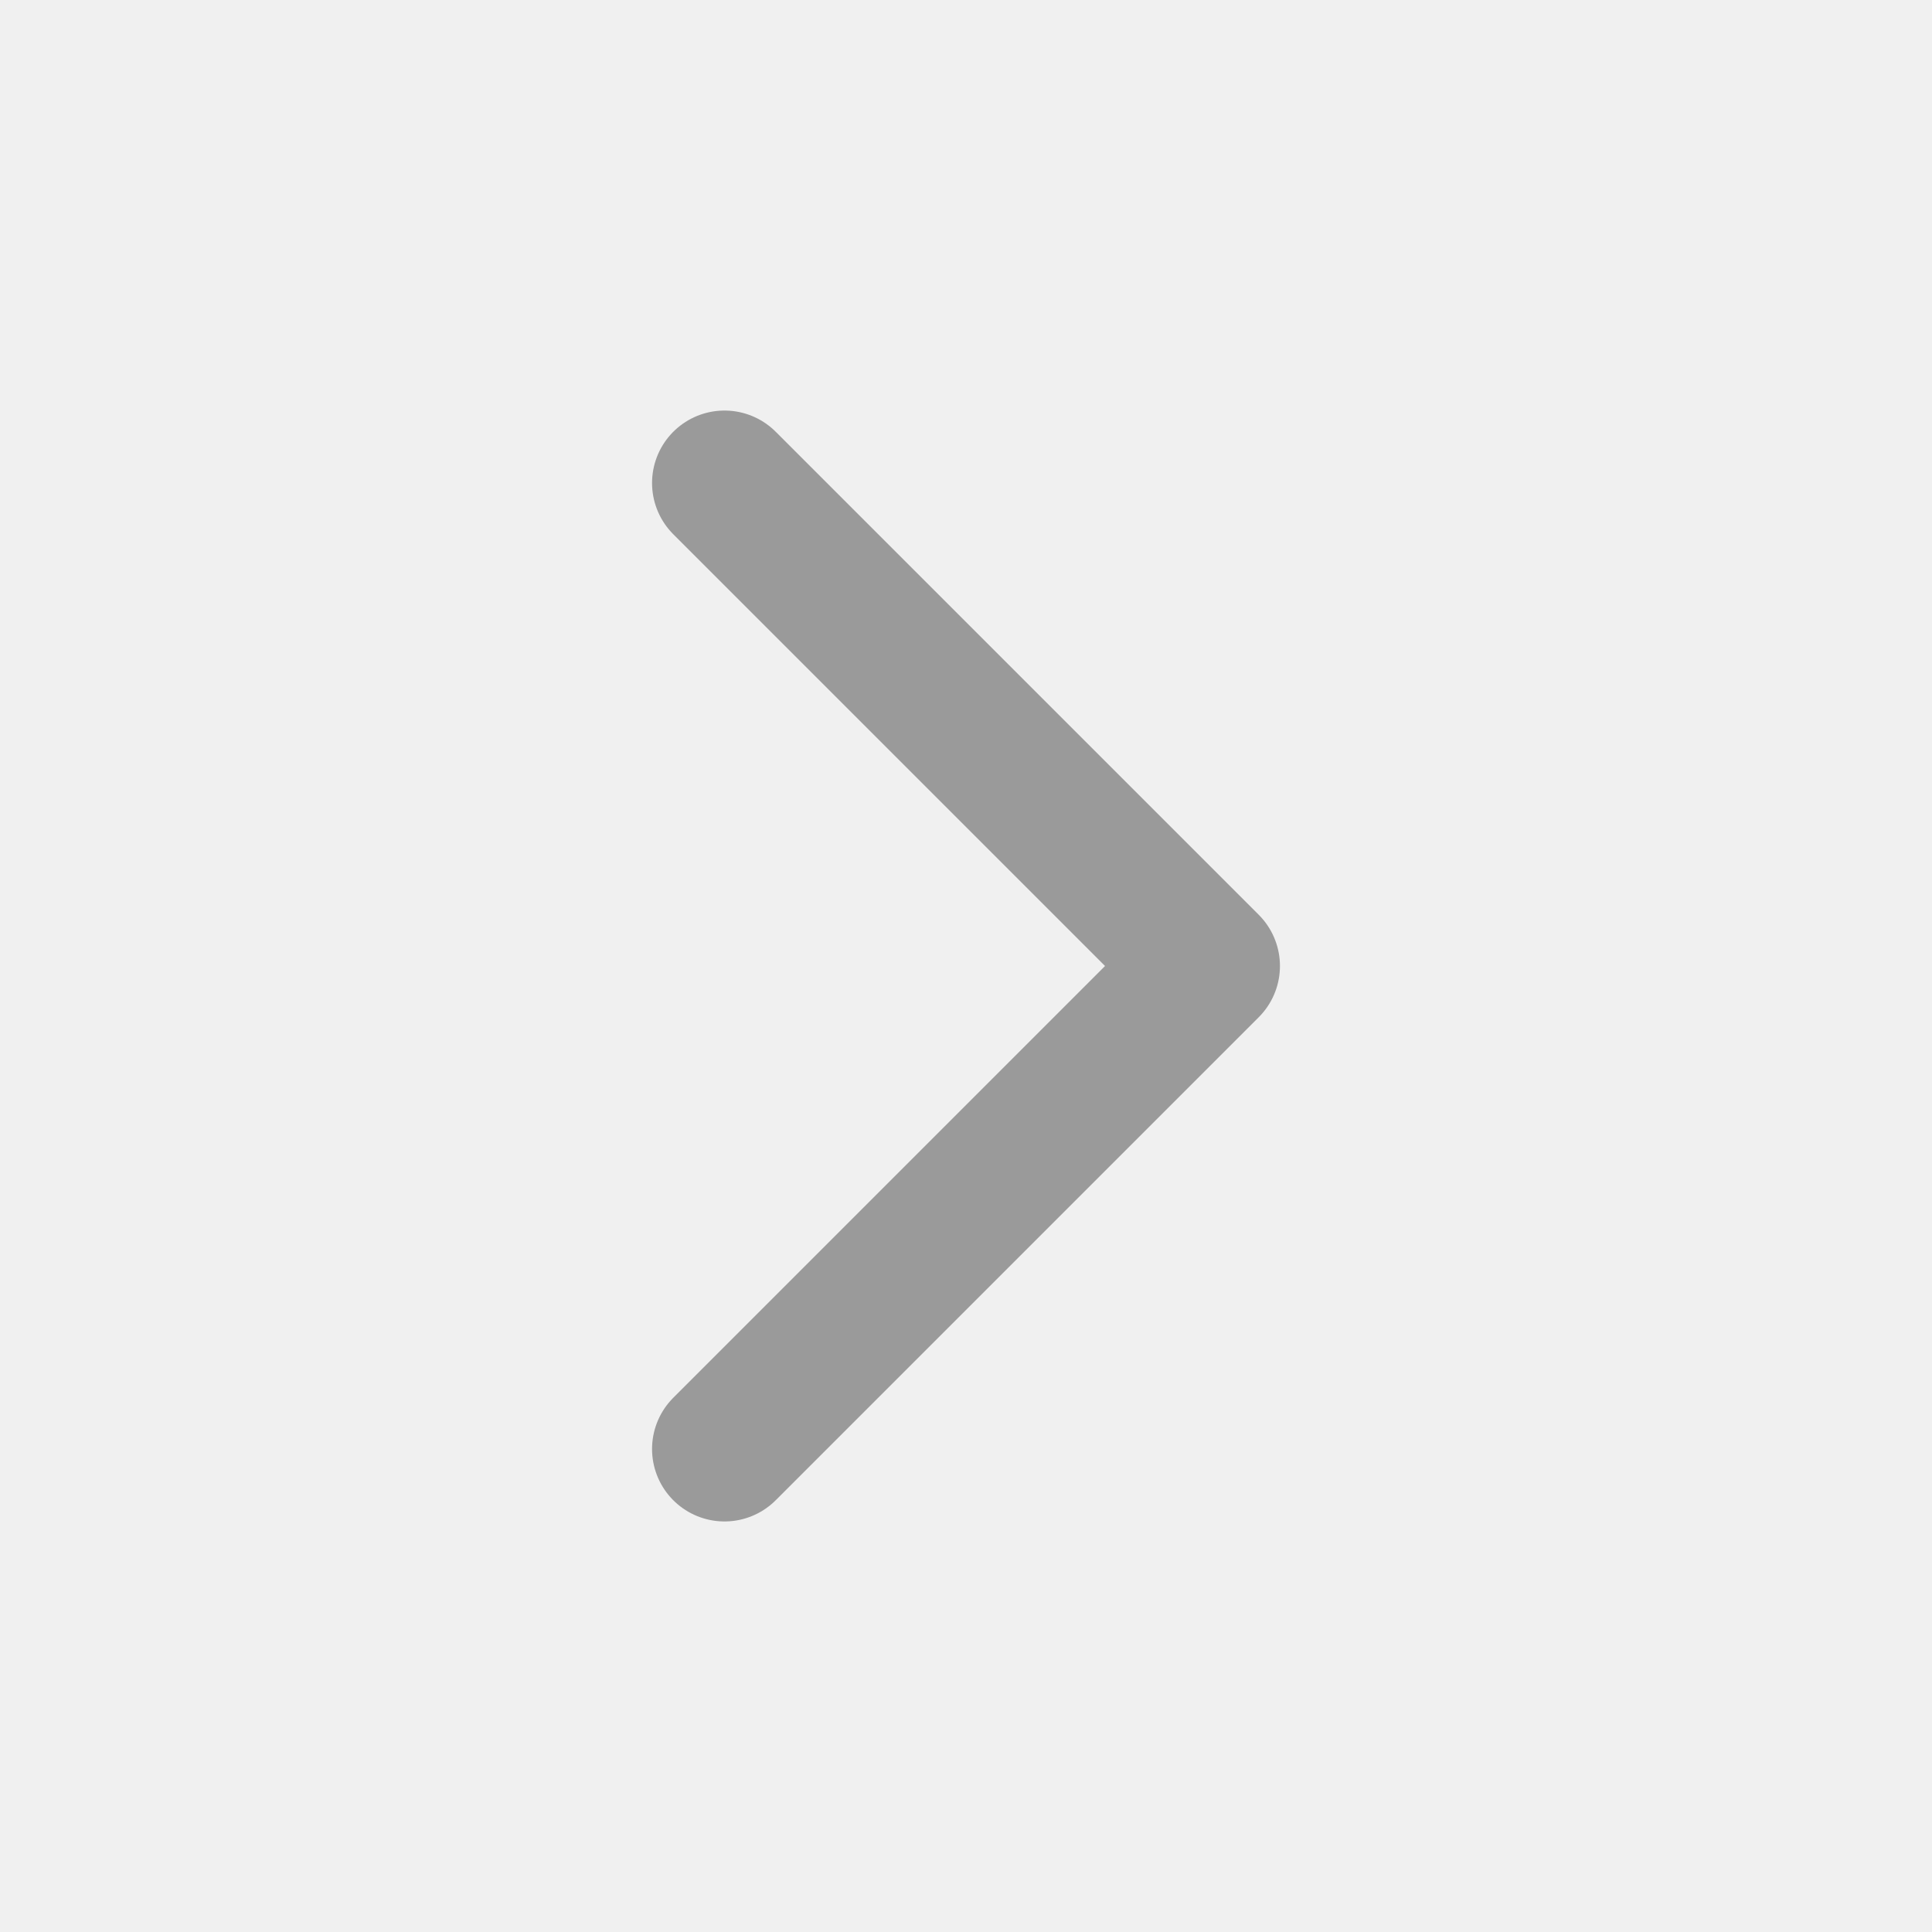
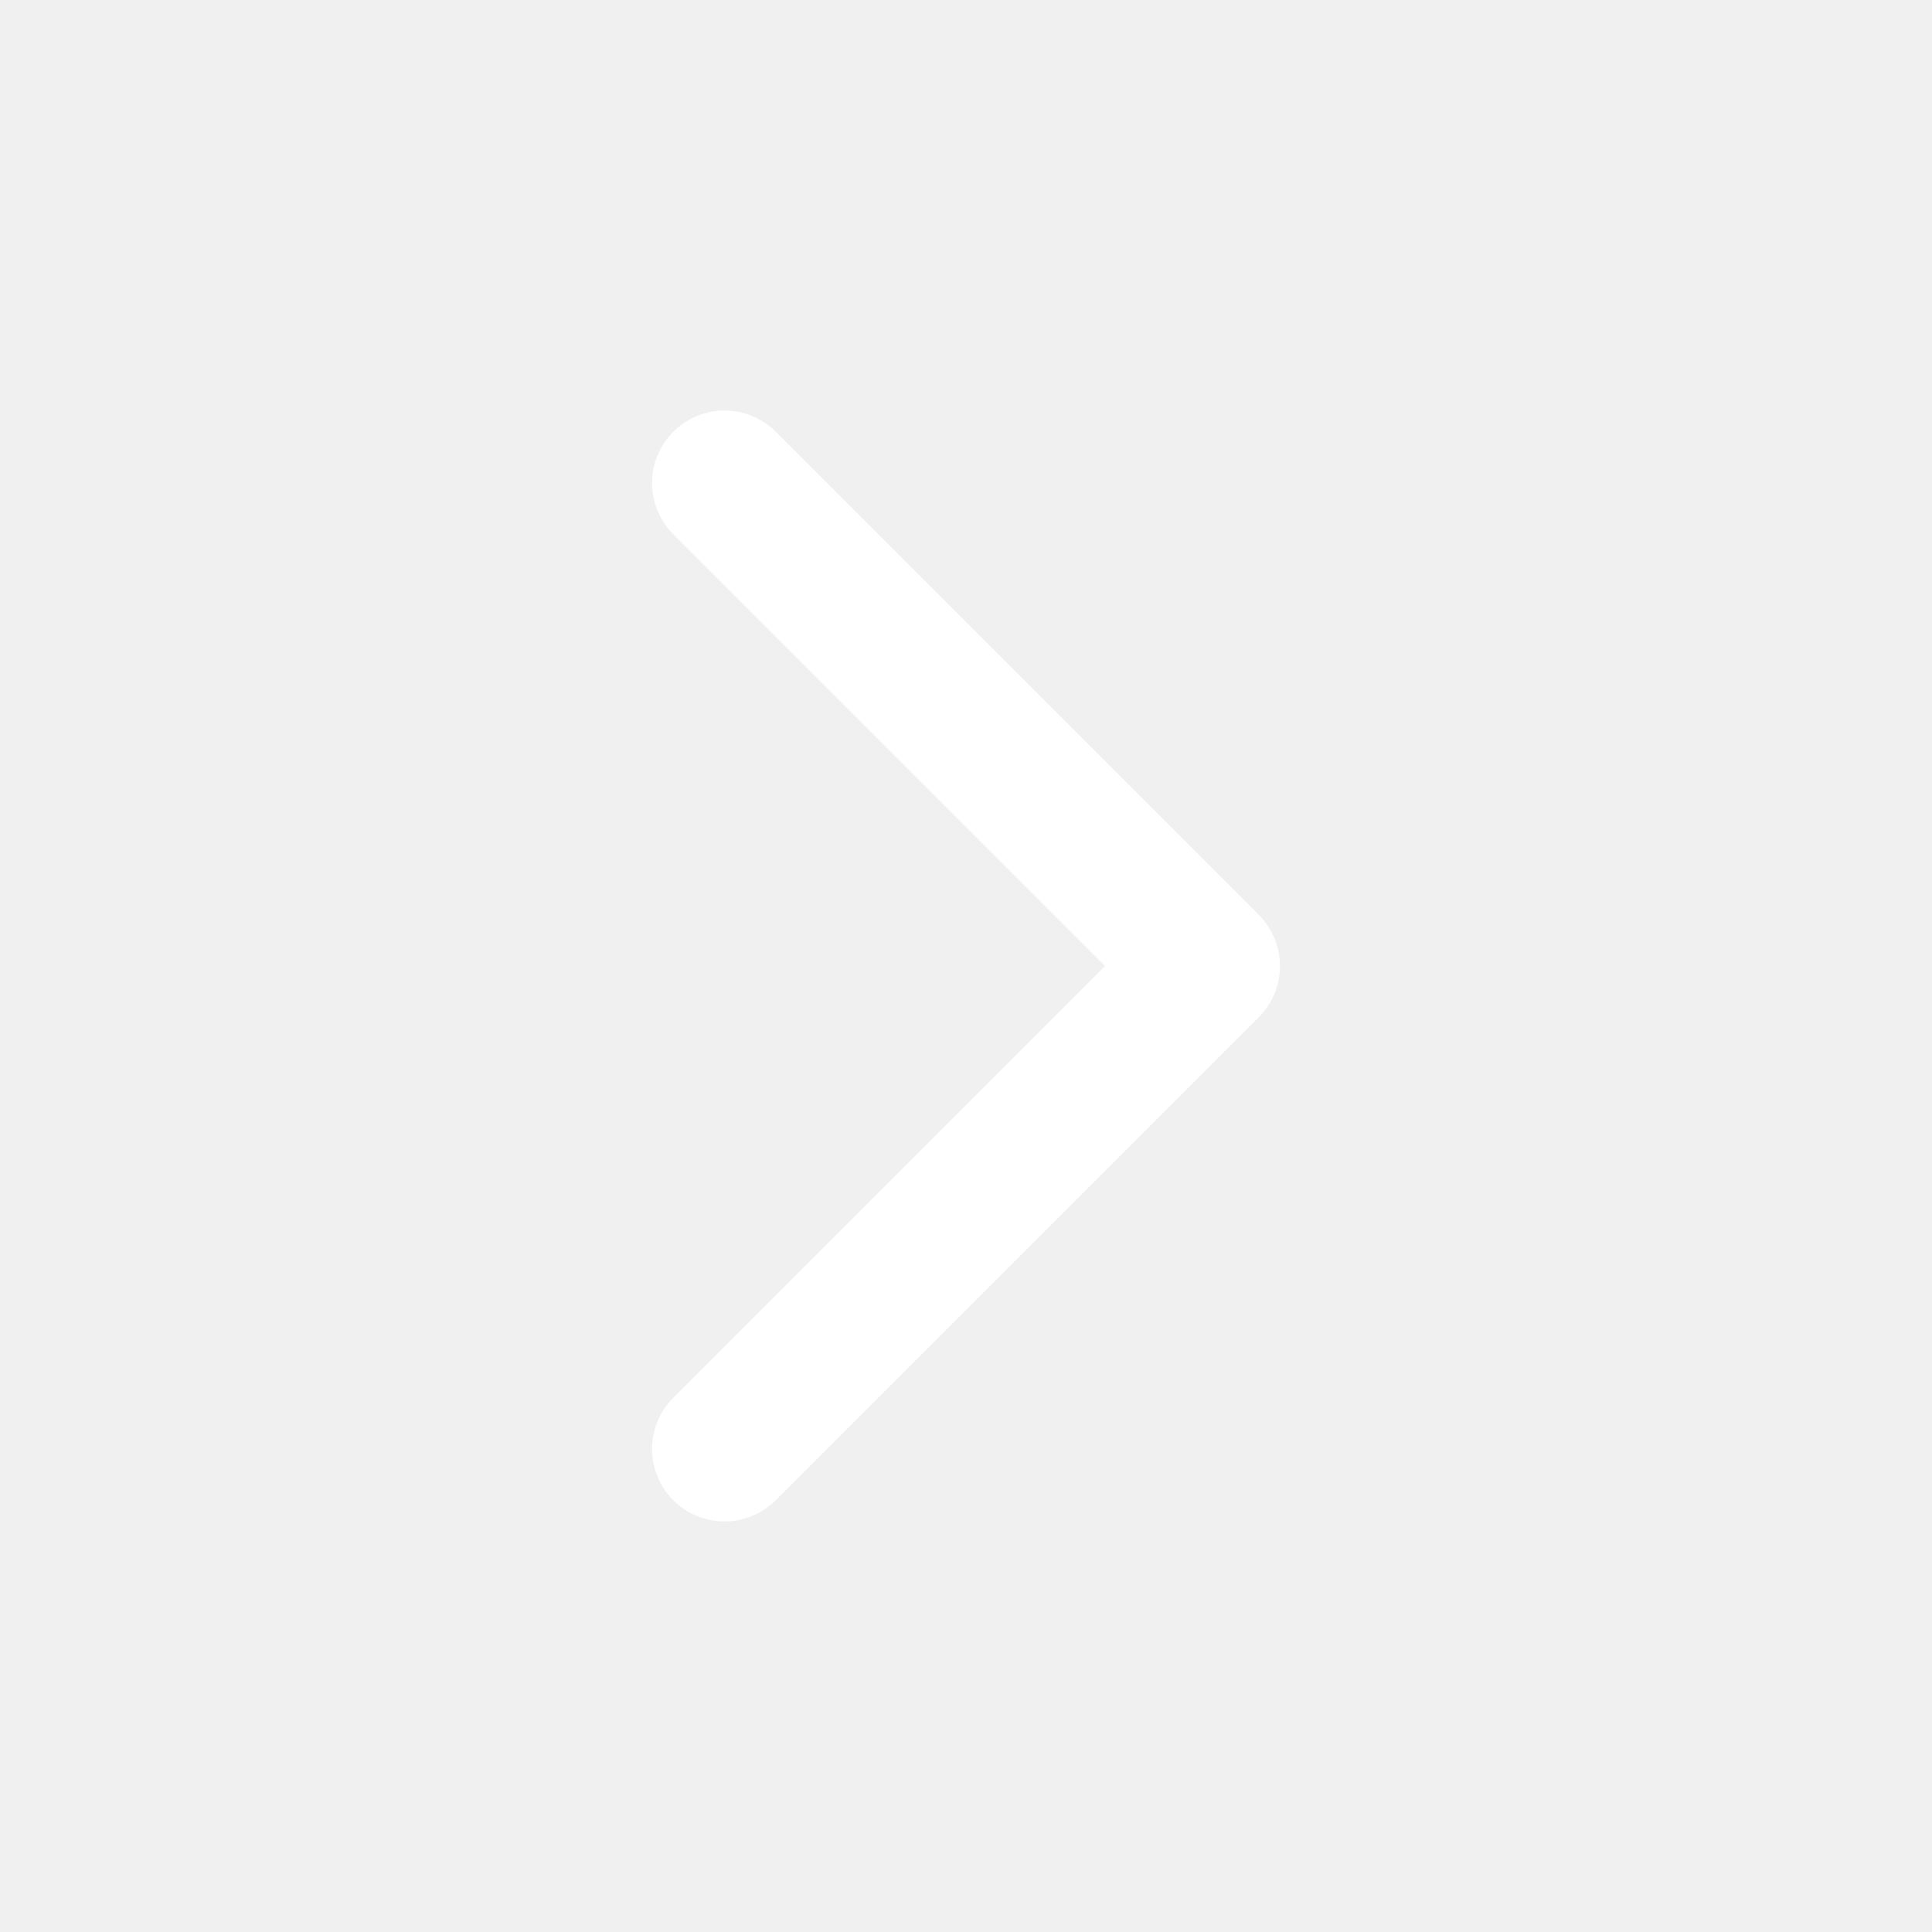
<svg xmlns="http://www.w3.org/2000/svg" width="40" height="40" viewBox="0 0 40 40" fill="none">
-   <path d="M15 10L25 20L15 30" stroke="#9A9A9A" stroke-width="3" stroke-linecap="round" stroke-linejoin="round" />
+   <path d="M15 10L25 20L15 30" stroke="#ffffff" stroke-width="3" stroke-linecap="round" stroke-linejoin="round" />
</svg>
